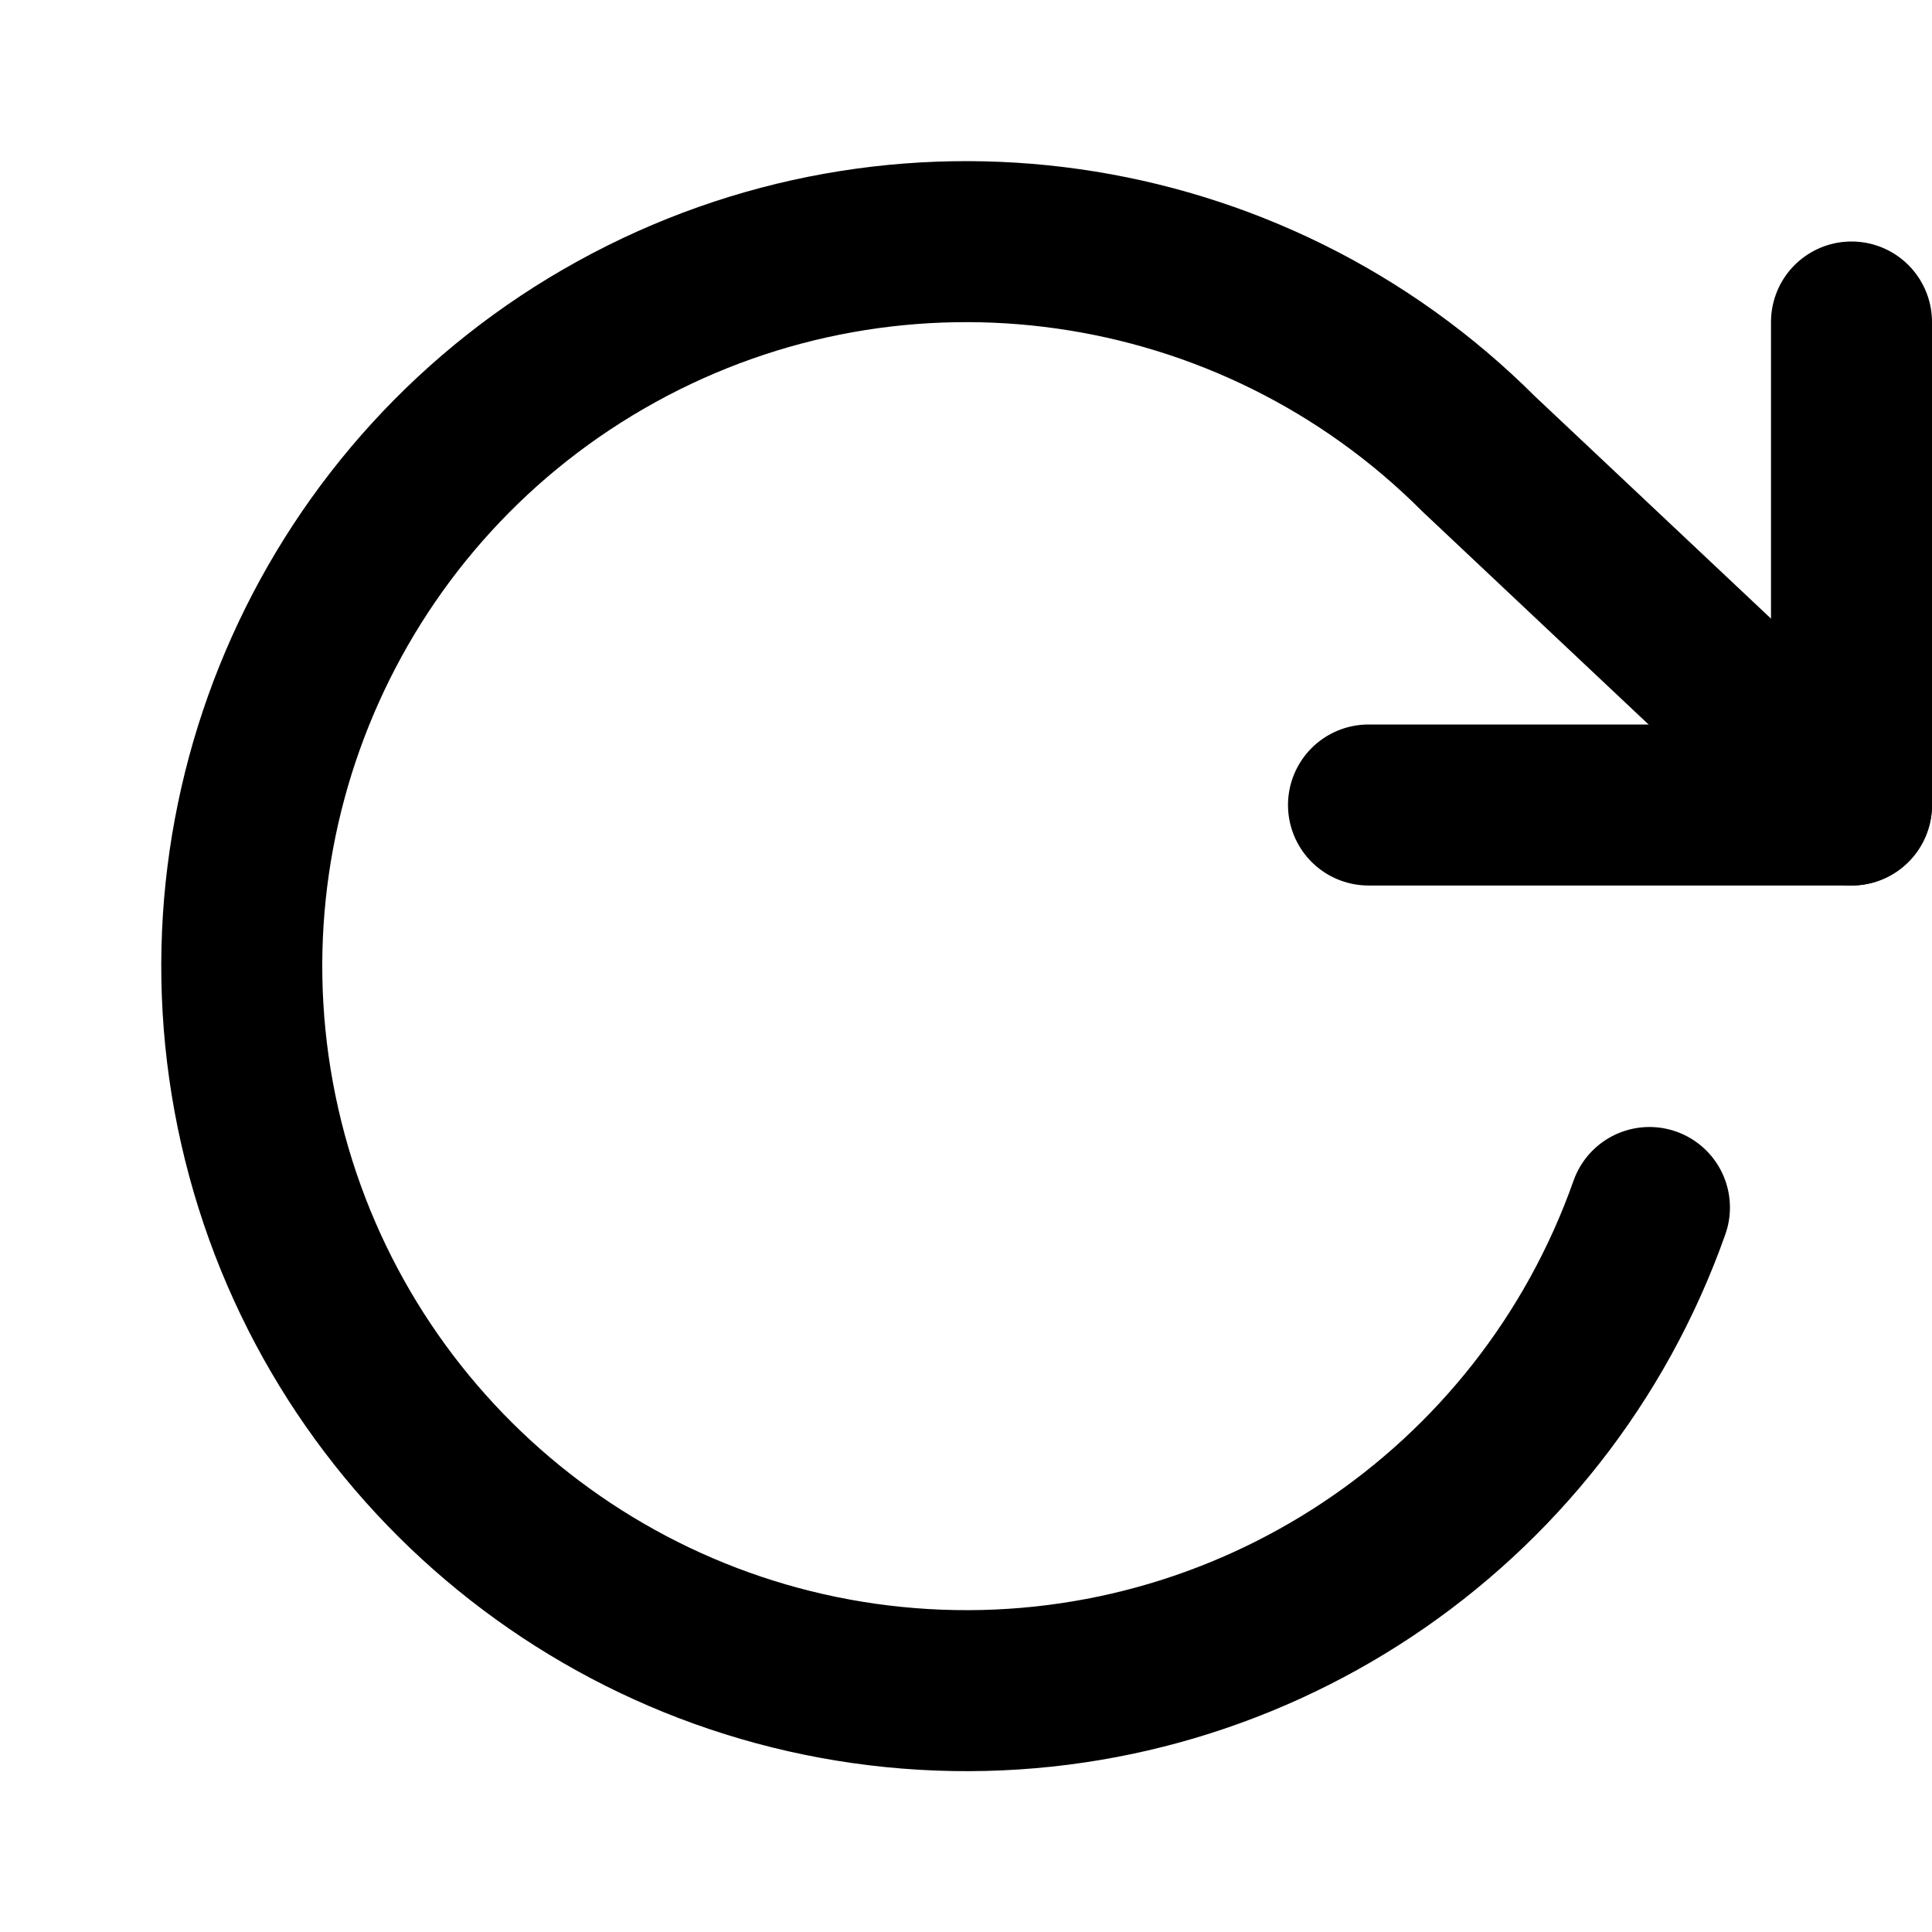
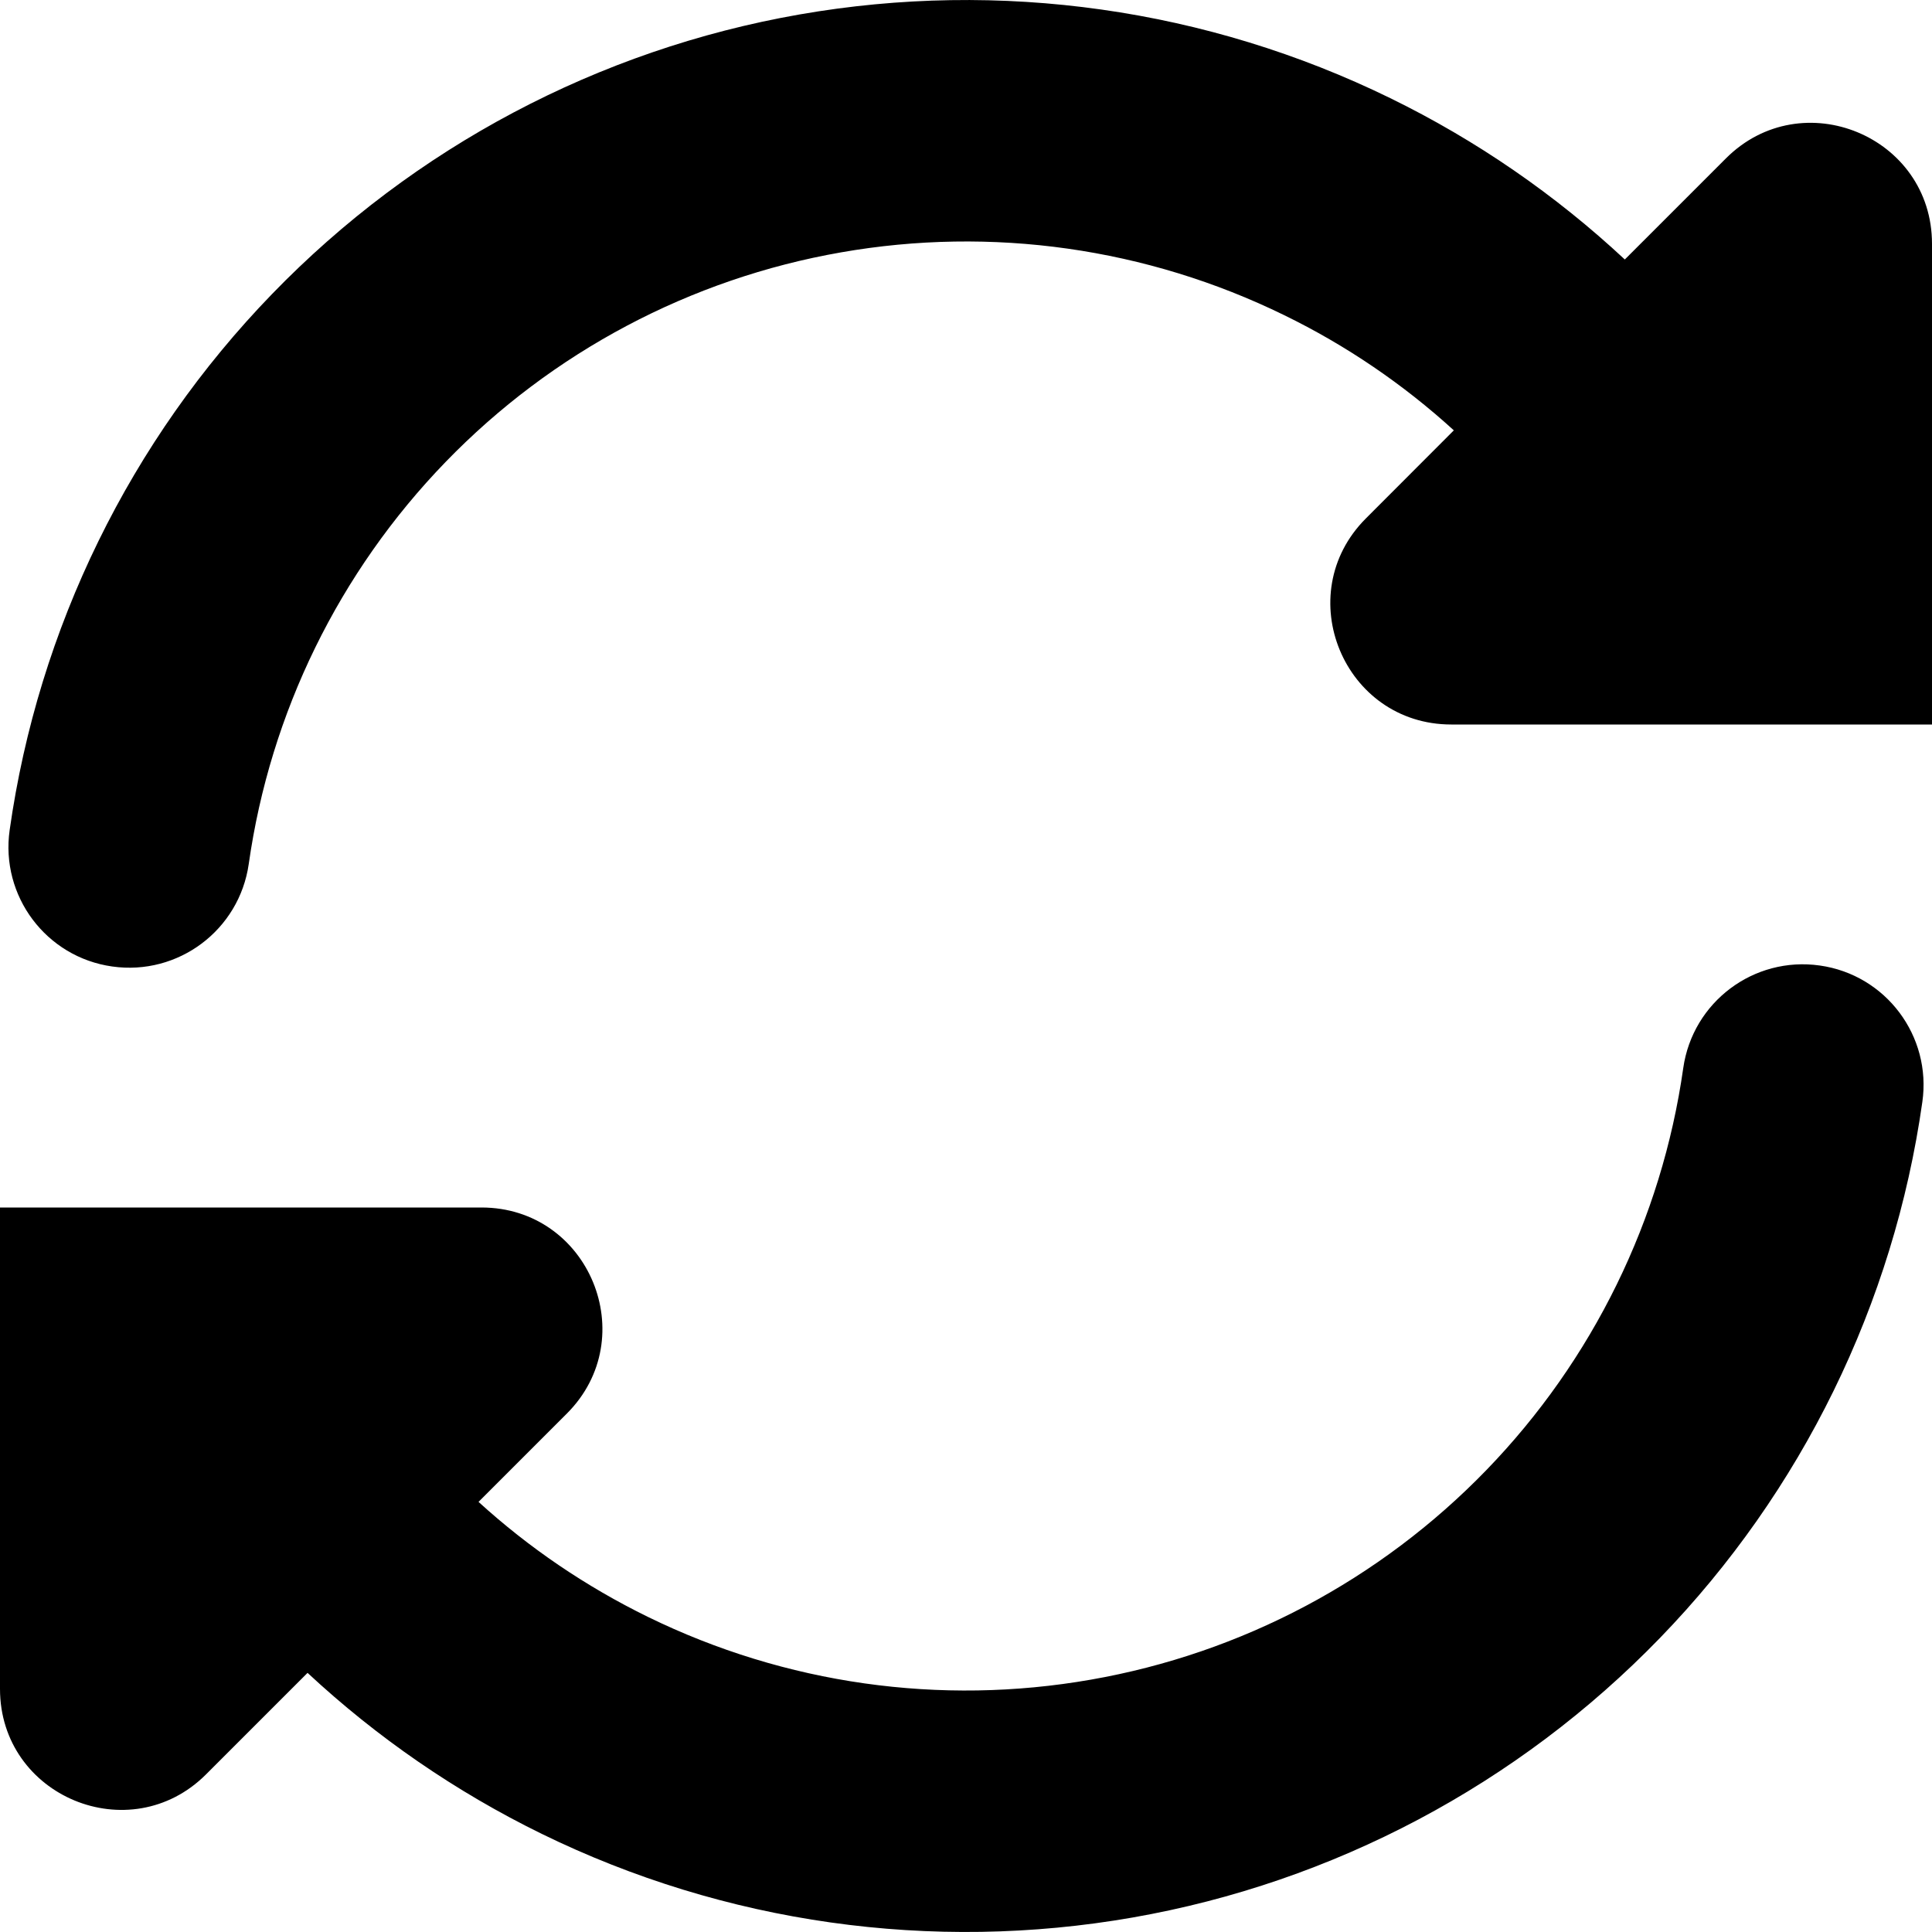
- <svg xmlns="http://www.w3.org/2000/svg" viewBox="0 0 24 24" fill="none" stroke="currentColor" stroke-width="2" stroke-linecap="round" stroke-linejoin="round">
-   <polyline points="23 4 23 10 17 10" />
-   <path d="M20.49 15a9 9 0 1 1-2.12-9.36L23 10" />
+ <svg xmlns="http://www.w3.org/2000/svg" width="800px" height="800px" viewBox="0 0 16 16">
+   <path fill="#000000" d="M14.955,7.986 L15.071,7.996 C15.618,8.073 15.998,8.58 15.92,9.126 C15.683,10.798 14.922,12.352 13.747,13.565 C12.572,14.778 11.043,15.589 9.38,15.88 C7.716,16.171 6.003,15.929 4.486,15.187 C3.773,14.838 3.121,14.388 2.547,13.854 L1.707,14.694 C1.077,15.324 3.55271368e-15,14.878 3.55271368e-15,13.987 L3.55271368e-15,10 L3.987,10 C4.878,10 5.324,11.077 4.694,11.707 L3.963,12.438 C4.38,12.818 4.852,13.139 5.365,13.39 C6.503,13.947 7.787,14.129 9.035,13.91 C10.283,13.692 11.429,13.084 12.31,12.174 C13.191,11.264 13.762,10.099 13.94,8.845 C14.018,8.298 14.524,7.918 15.071,7.996 L14.955,7.986 Z M11.514,0.813 C12.228,1.162 12.881,1.613 13.456,2.149 L14.293,1.312 C14.923,0.682 16,1.128 16,2.019 L16,6 L12.019,6 C11.128,6 10.682,4.923 11.312,4.293 L12.04,3.564 C11.622,3.183 11.15,2.861 10.635,2.61 C9.497,2.053 8.213,1.871 6.965,2.09 C5.717,2.308 4.571,2.916 3.69,3.826 C2.809,4.736 2.238,5.901 2.06,7.155 C1.982,7.702 1.476,8.082 0.929,8.004 C0.382,7.927 0.002,7.42 0.08,6.874 C0.317,5.202 1.078,3.648 2.253,2.435 C3.428,1.221 4.957,0.411 6.62,0.12 C8.284,-0.171 9.997,0.071 11.514,0.813 Z" />
</svg>
